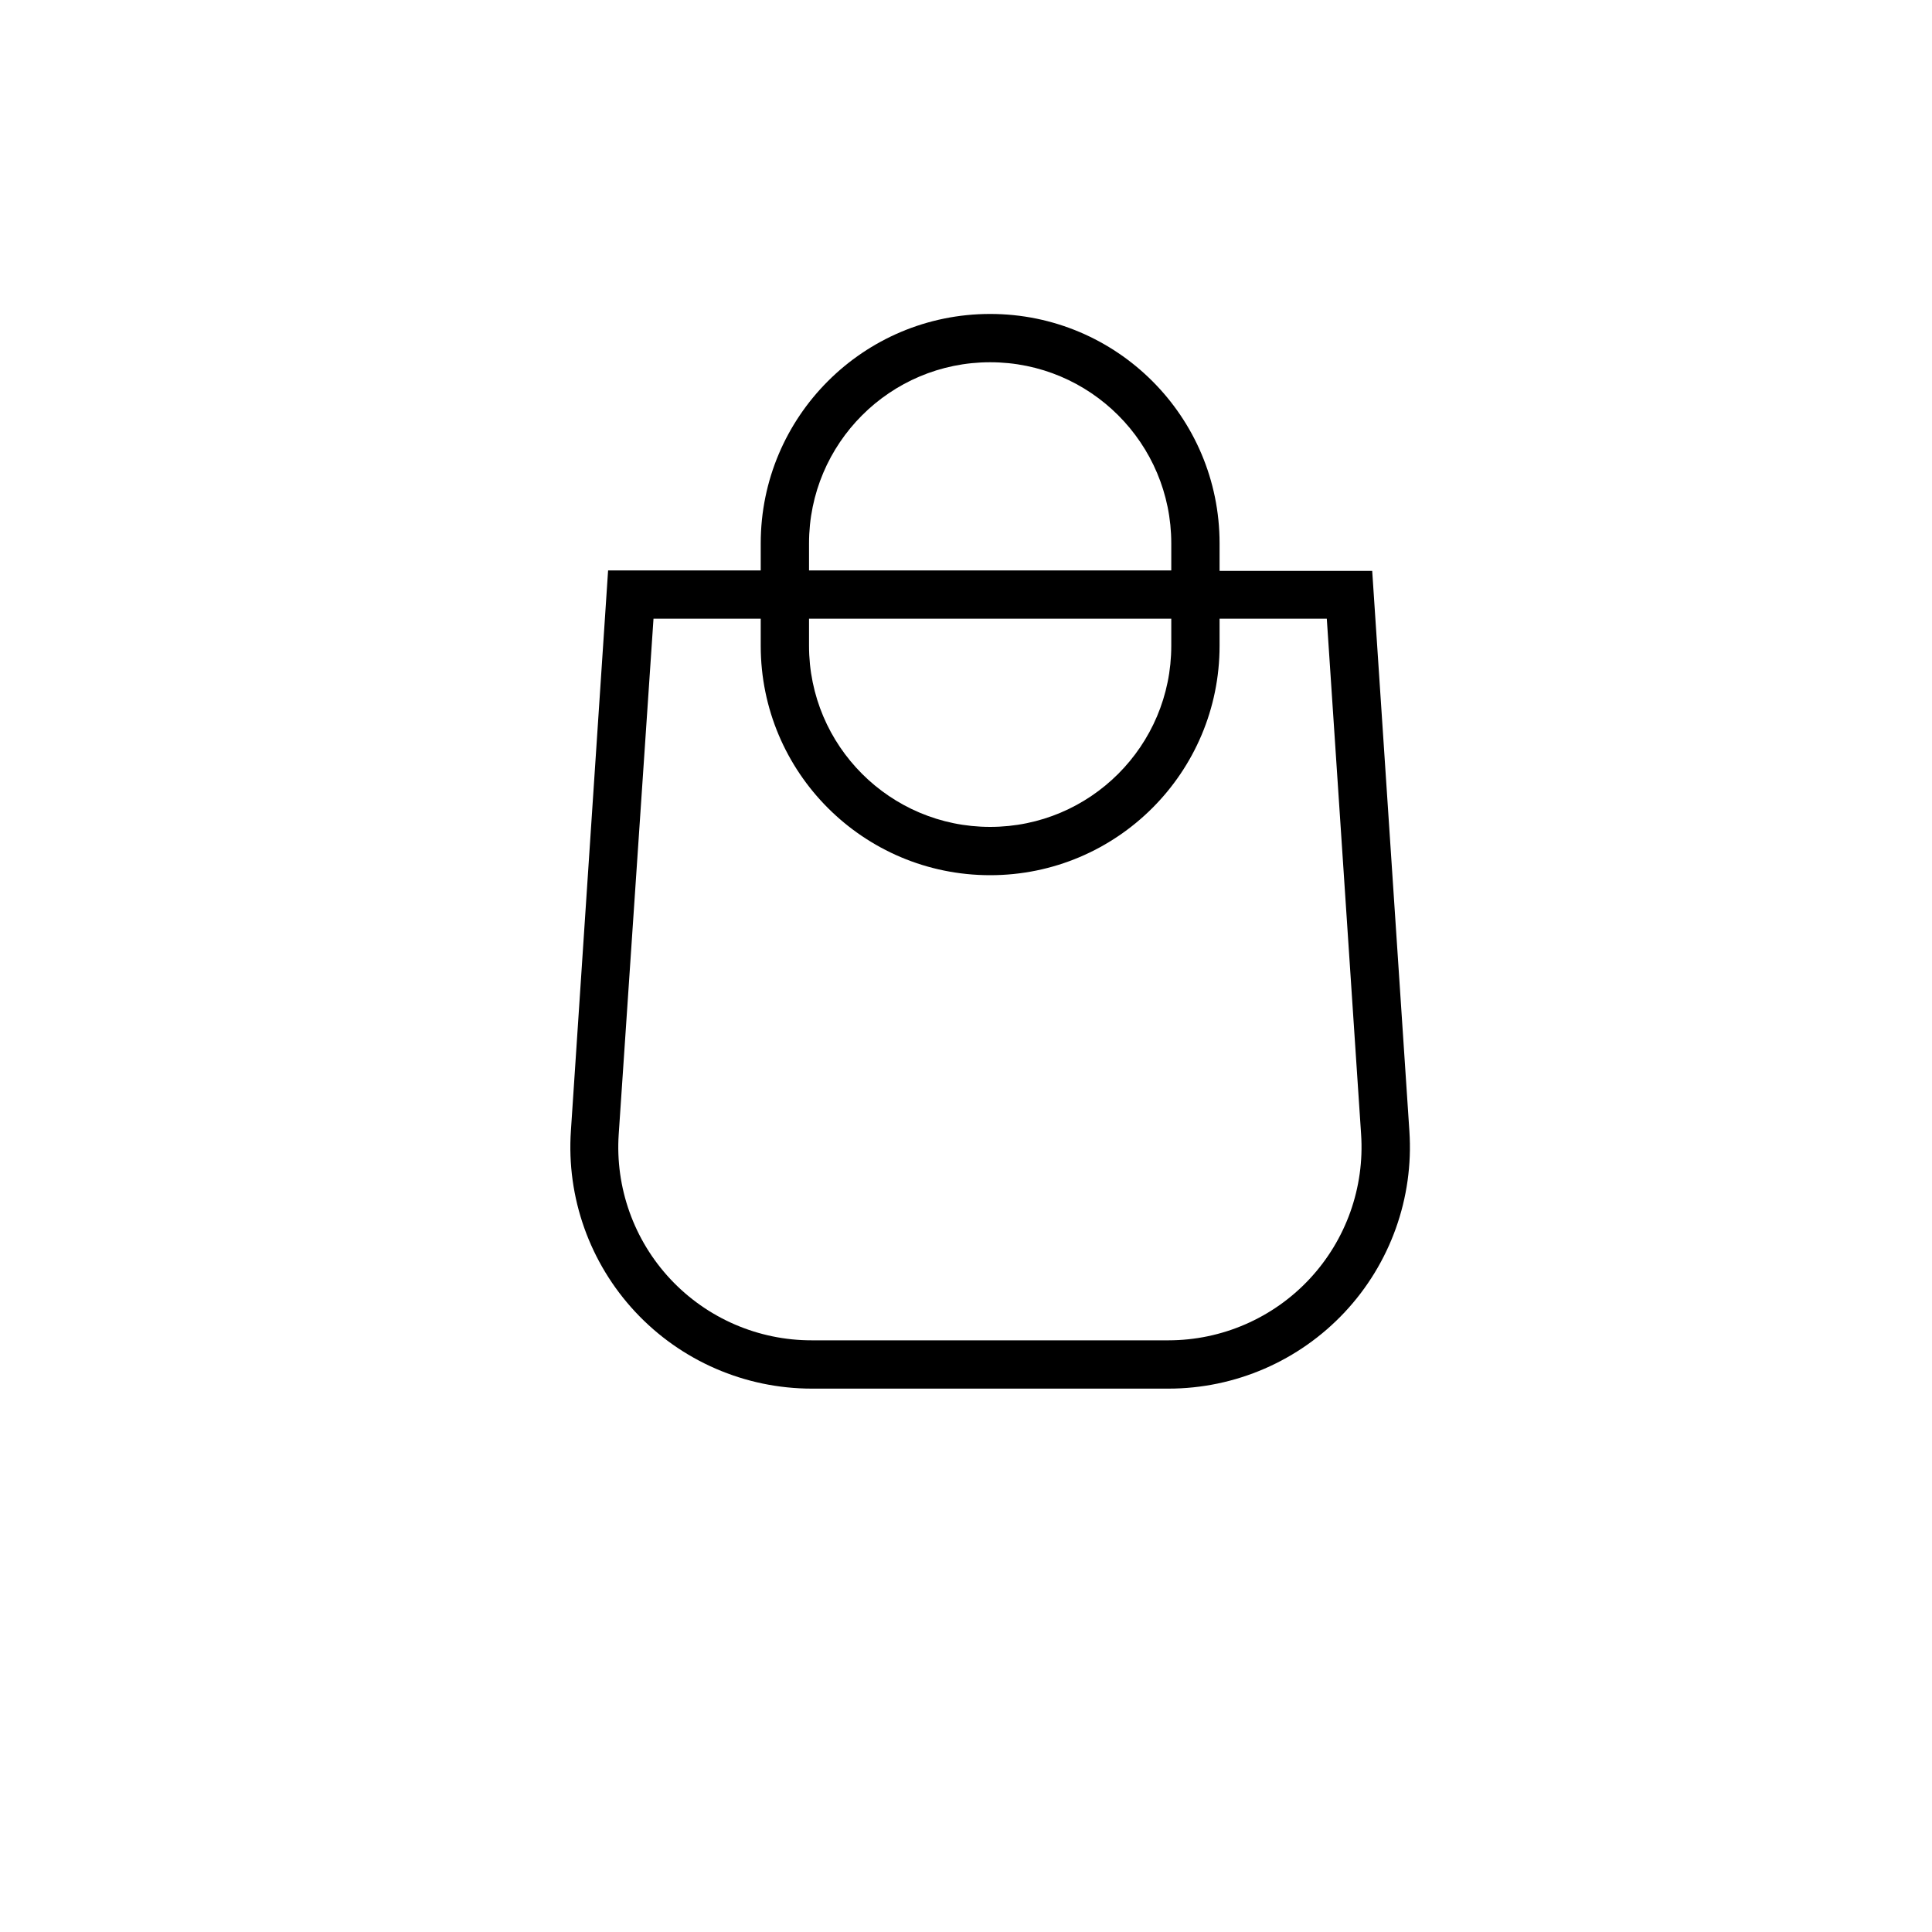
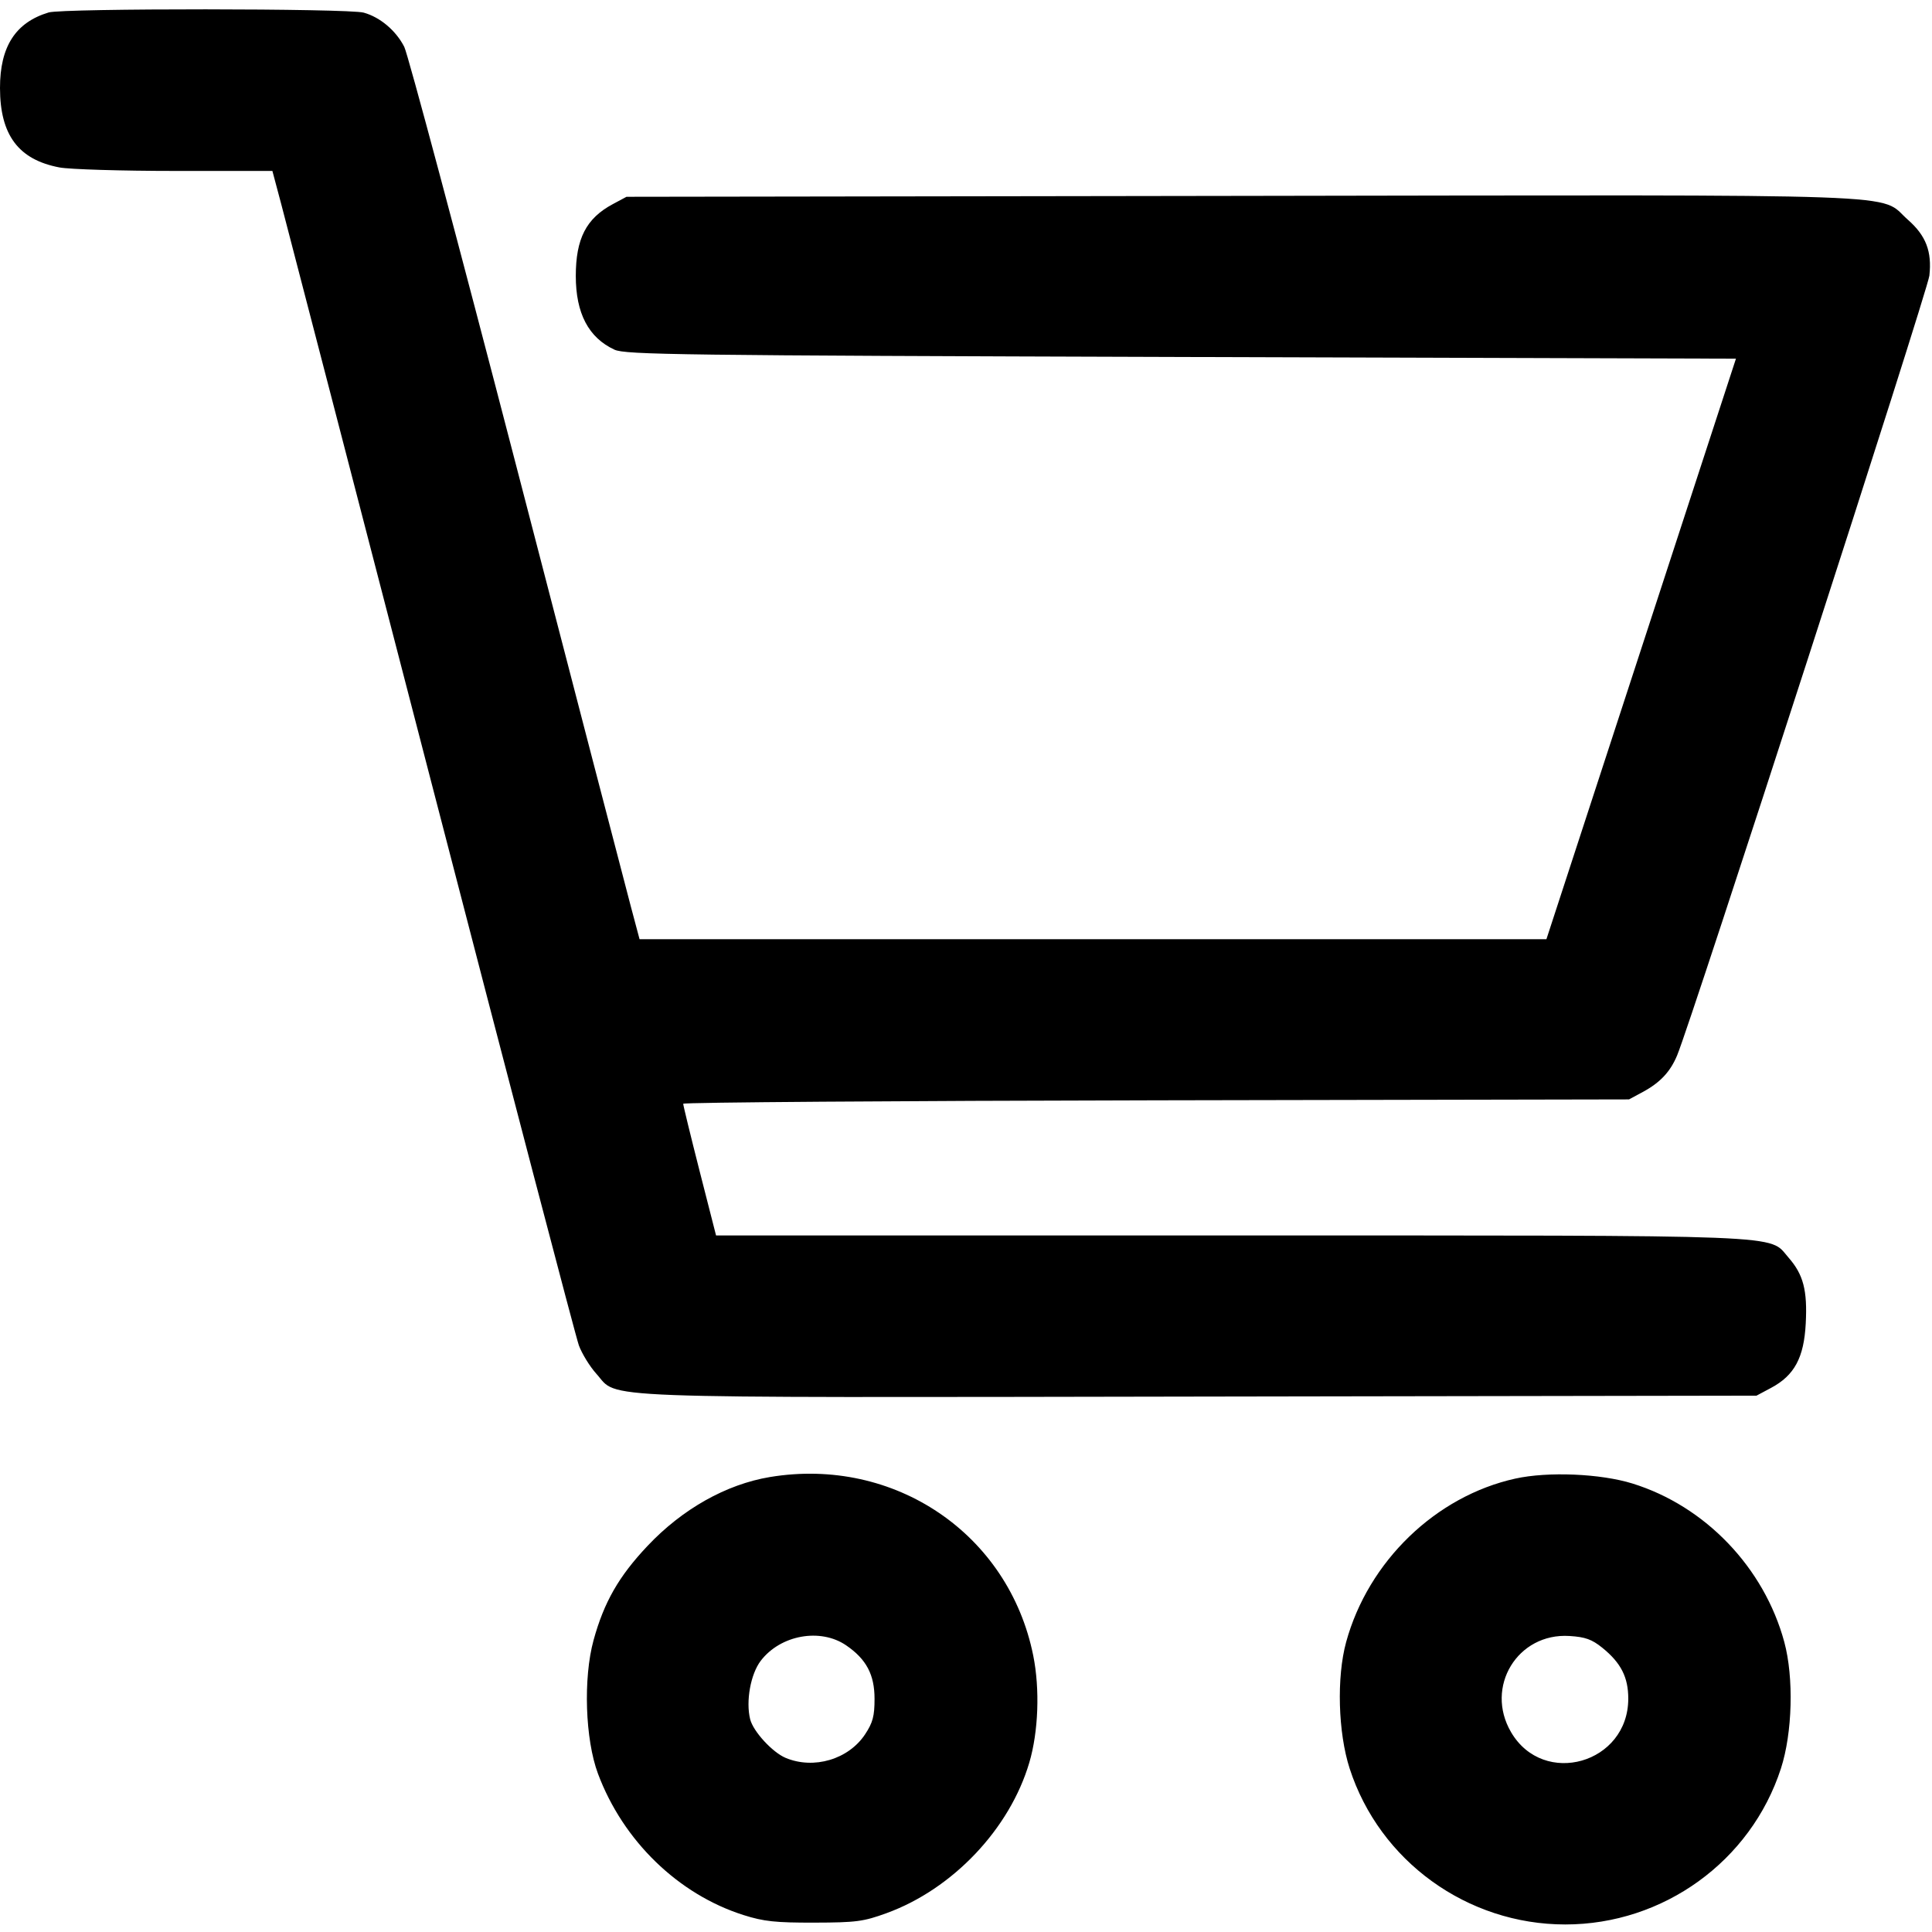
- <svg xmlns="http://www.w3.org/2000/svg" fill="none" class="icon icon-cart" viewBox="0 0 40 40">
-   <path fill="currentColor" fill-rule="evenodd" d="M20.5 6.5a4.75 4.75 0 0 0-4.75 4.75v.56h-3.16l-.77 11.6a5 5 0 0 0 4.99 5.34h7.38a5 5 0 0 0 4.99-5.33l-.77-11.6h-3.16v-.57A4.75 4.75 0 0 0 20.5 6.5m3.75 5.31v-.56a3.75 3.75 0 1 0-7.5 0v.56zm-7.5 1h7.5v.56a3.75 3.75 0 1 1-7.5 0zm-1 0v.56a4.75 4.75 0 1 0 9.5 0v-.56h2.22l.71 10.67a4 4 0 0 1-3.99 4.27h-7.38a4 4 0 0 1-4-4.27l.72-10.67z" />
+ <svg xmlns="http://www.w3.org/2000/svg" width="22" height="22" viewBox="0 0 769 763" fill="none" class="w-5.5 h-5.5 dr:w-6 dr:h-6" role="img">
+   <path d="M19.36 1.96C6.171 5.93 -0.026 15.56 7.96753e-05 32.06C0.026 50.76 7.366 60.56 23.68 63.65C27.716 64.41 48.439 65.04 69.728 65.04H108.422L111.983 78.41C113.937 85.77 140.882 189.59 171.877 309.13C202.858 428.66 229.199 529.19 230.407 532.5C231.629 535.82 234.765 540.92 237.388 543.83C246.489 553.89 230.472 553.29 477.758 552.88L699.141 552.52L704.964 549.41C714.233 544.46 718.038 537.4 718.745 523.79C719.439 510.58 717.794 504.3 711.893 497.56C703.717 488.27 716.11 488.76 489.431 488.76H285.017L278.448 463.05C274.848 448.9 271.917 436.88 271.943 436.33C271.969 435.78 356.686 435.16 460.197 434.96L648.4 434.6L653.89 431.64C660.78 427.92 664.817 423.63 667.542 417.1C673.276 403.4 767.274 112.8 767.955 106.72C769.022 97.09 766.606 90.8 759.407 84.47C747.284 73.81 768.2 74.56 494.123 74.97L249.369 75.33L243.88 78.27C233.325 83.93 229.186 91.99 229.186 106.86C229.186 121.72 234.264 131.41 244.574 136.18C248.906 138.19 270.375 138.47 470.16 139.09L690.965 139.77L615.529 370.83H254.563L251.002 357.46C249.035 350.11 228.556 271.35 205.481 182.42C182.405 93.52 162.351 18.47 160.911 15.65C157.594 9.16 151.295 3.84 144.765 2.03C138.658 0.33 24.978 0.26 19.36 1.96ZM306.447 584.91C289.054 587.81 271.609 597.62 257.751 612.31C246.297 624.43 240.409 634.73 236.256 649.85C232.104 664.99 232.914 689.34 238.018 703C248.006 729.72 269.963 751.03 295.995 759.27C303.979 761.8 308.697 762.31 324.097 762.27C340.771 762.23 343.638 761.86 352.893 758.49C379.221 748.91 401.924 724.96 409.701 698.56C413.327 686.27 413.944 669.35 411.27 656C401.525 607.55 356.017 576.69 306.447 584.91ZM603.149 585.53C571.474 592.52 544.619 618.47 535.813 650.58C531.969 664.6 532.586 686.61 537.201 700.91C549.131 737.79 583.982 763 623.037 763C662.078 763 696.917 737.8 708.872 700.91C713.461 686.74 714.04 664.75 710.209 650.58C702.2 620.95 678.765 596.48 649.776 587.49C637.023 583.54 616.159 582.66 603.149 585.53ZM336.824 651.92C344.833 657.41 348.098 663.56 348.098 673.19C348.098 680.08 347.417 682.65 344.332 687.32C337.724 697.3 323.93 701.38 312.72 696.7C307.45 694.49 299.814 686.19 298.592 681.33C296.805 674.19 298.759 663.35 302.796 658.05C310.651 647.76 326.566 644.88 336.824 651.92ZM637.756 652.85C645.186 658.86 648.105 664.57 648.105 673.12C648.105 698.94 614.411 708.58 601.452 686.46C590.898 668.45 604.024 646.86 624.721 648.18C631.007 648.57 633.629 649.53 637.756 652.85Z" fill="currentColor" />
</svg>
